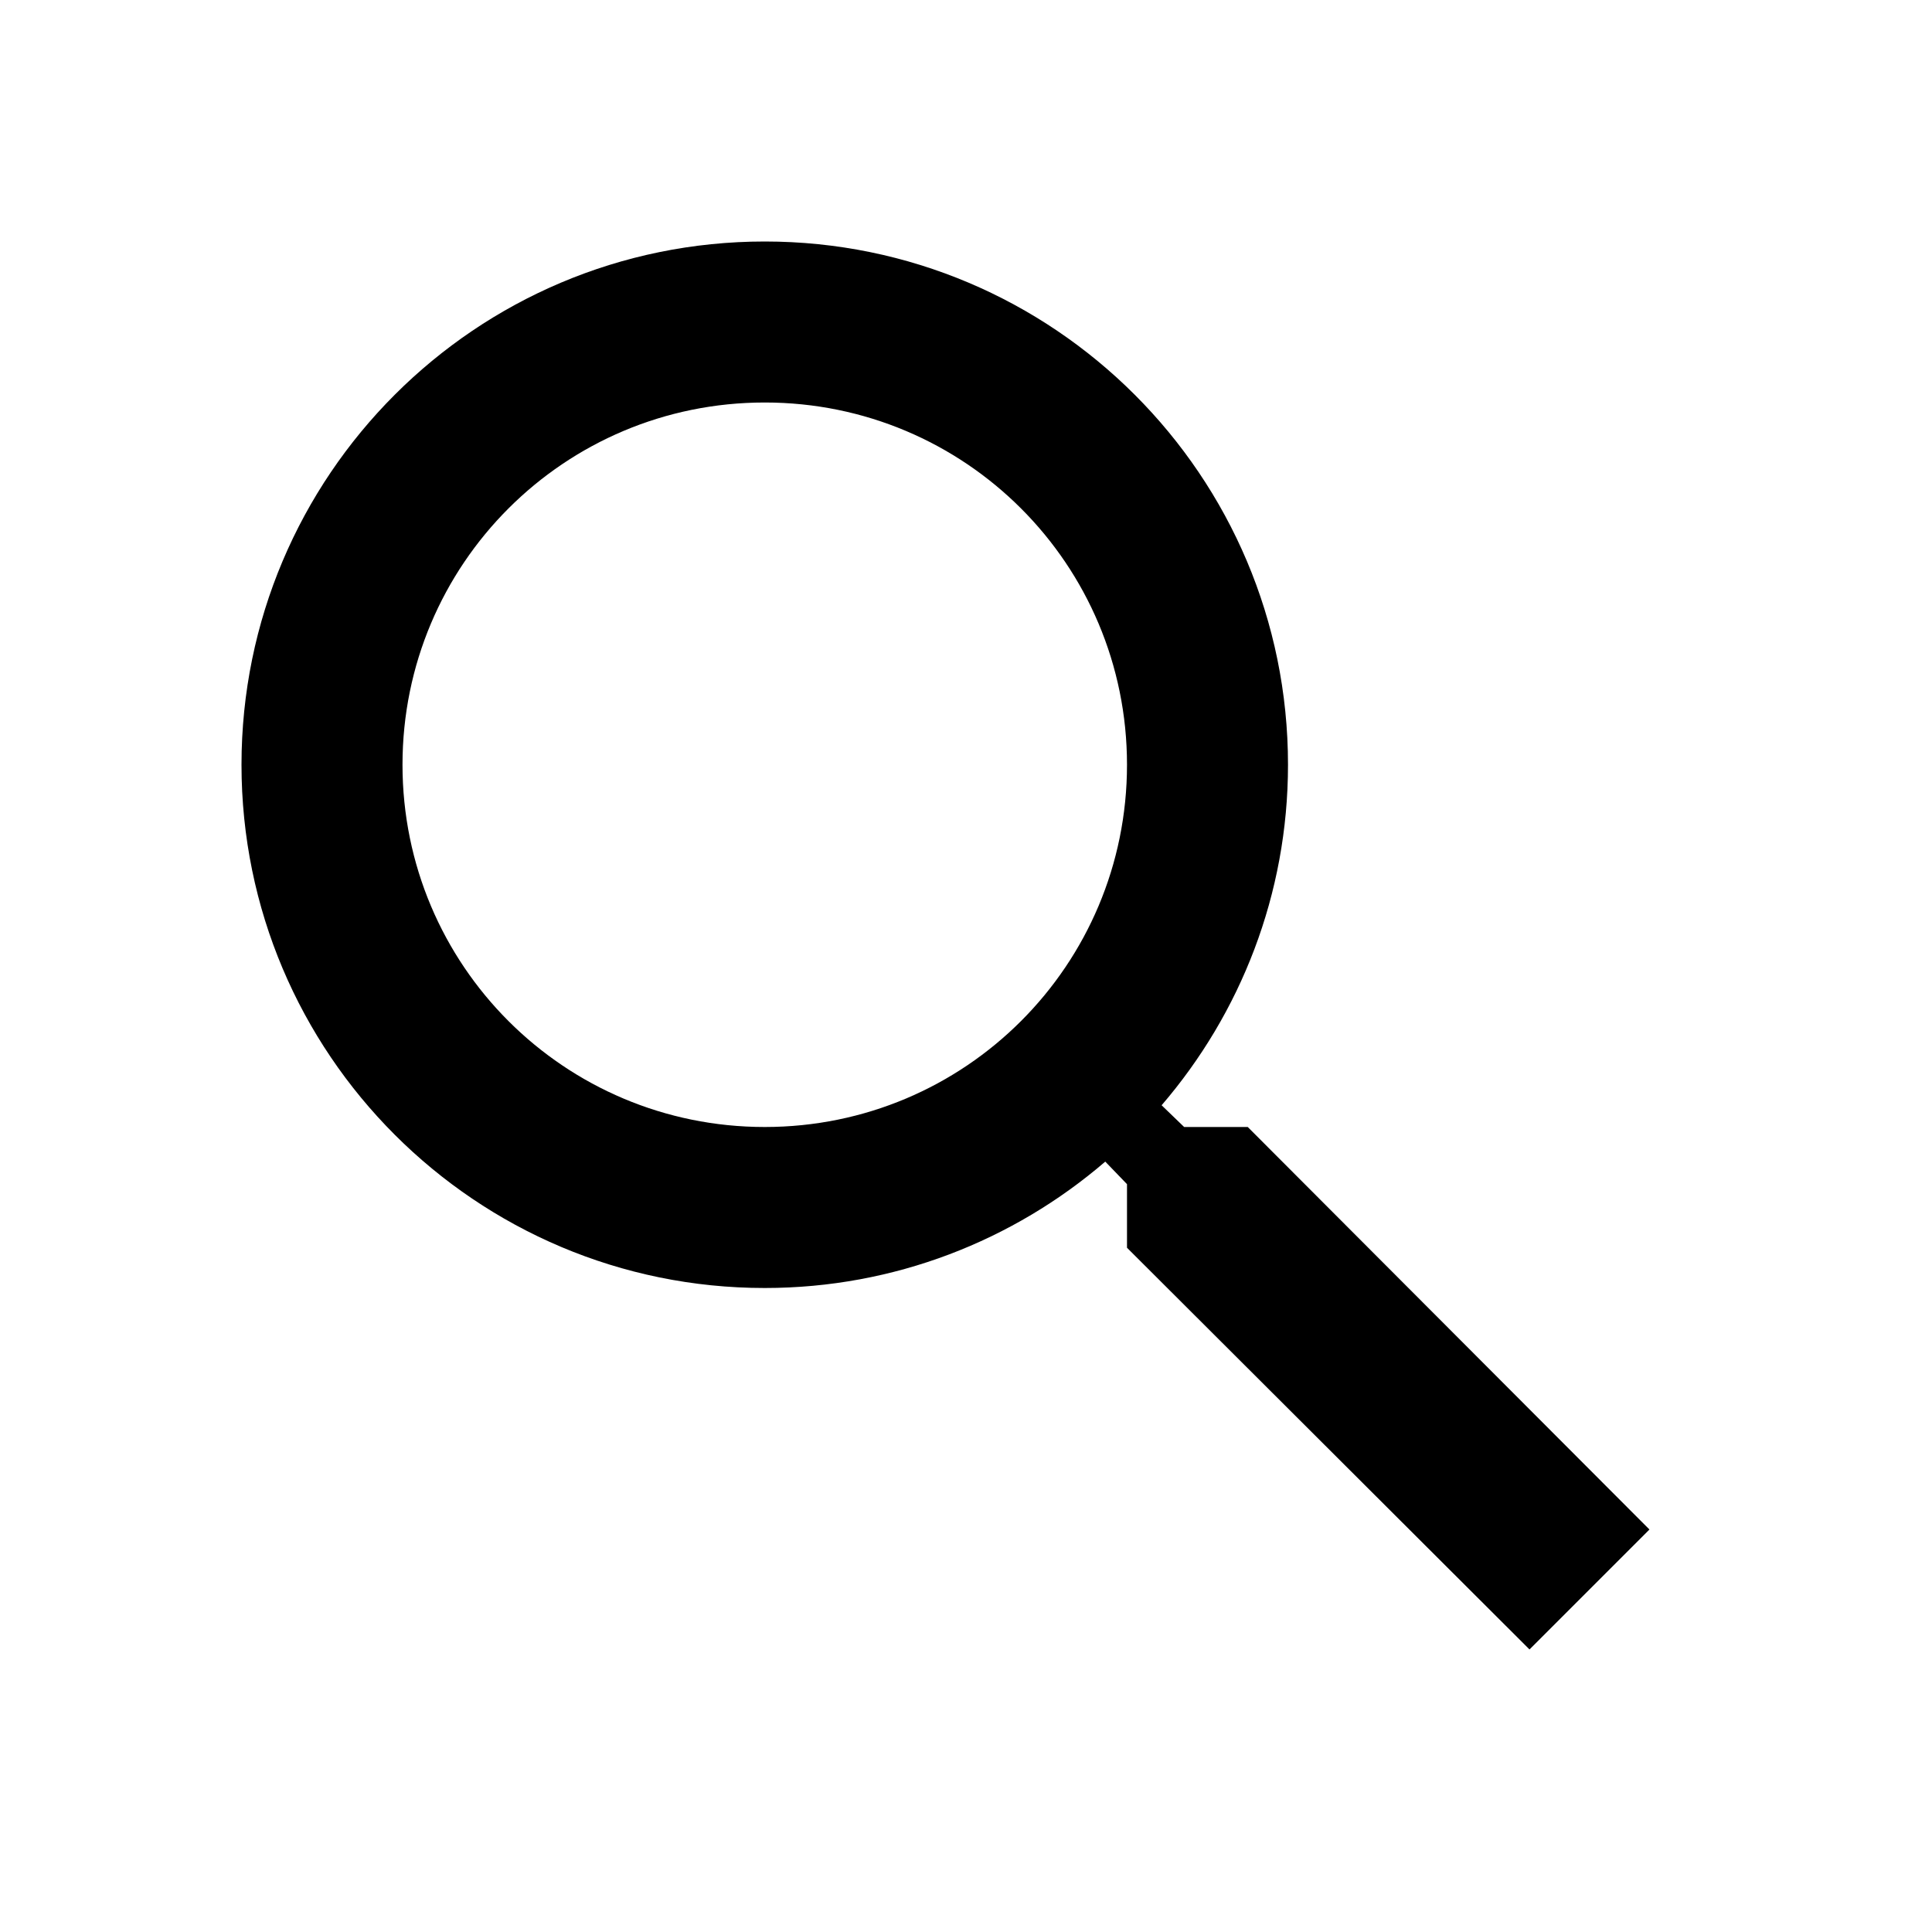
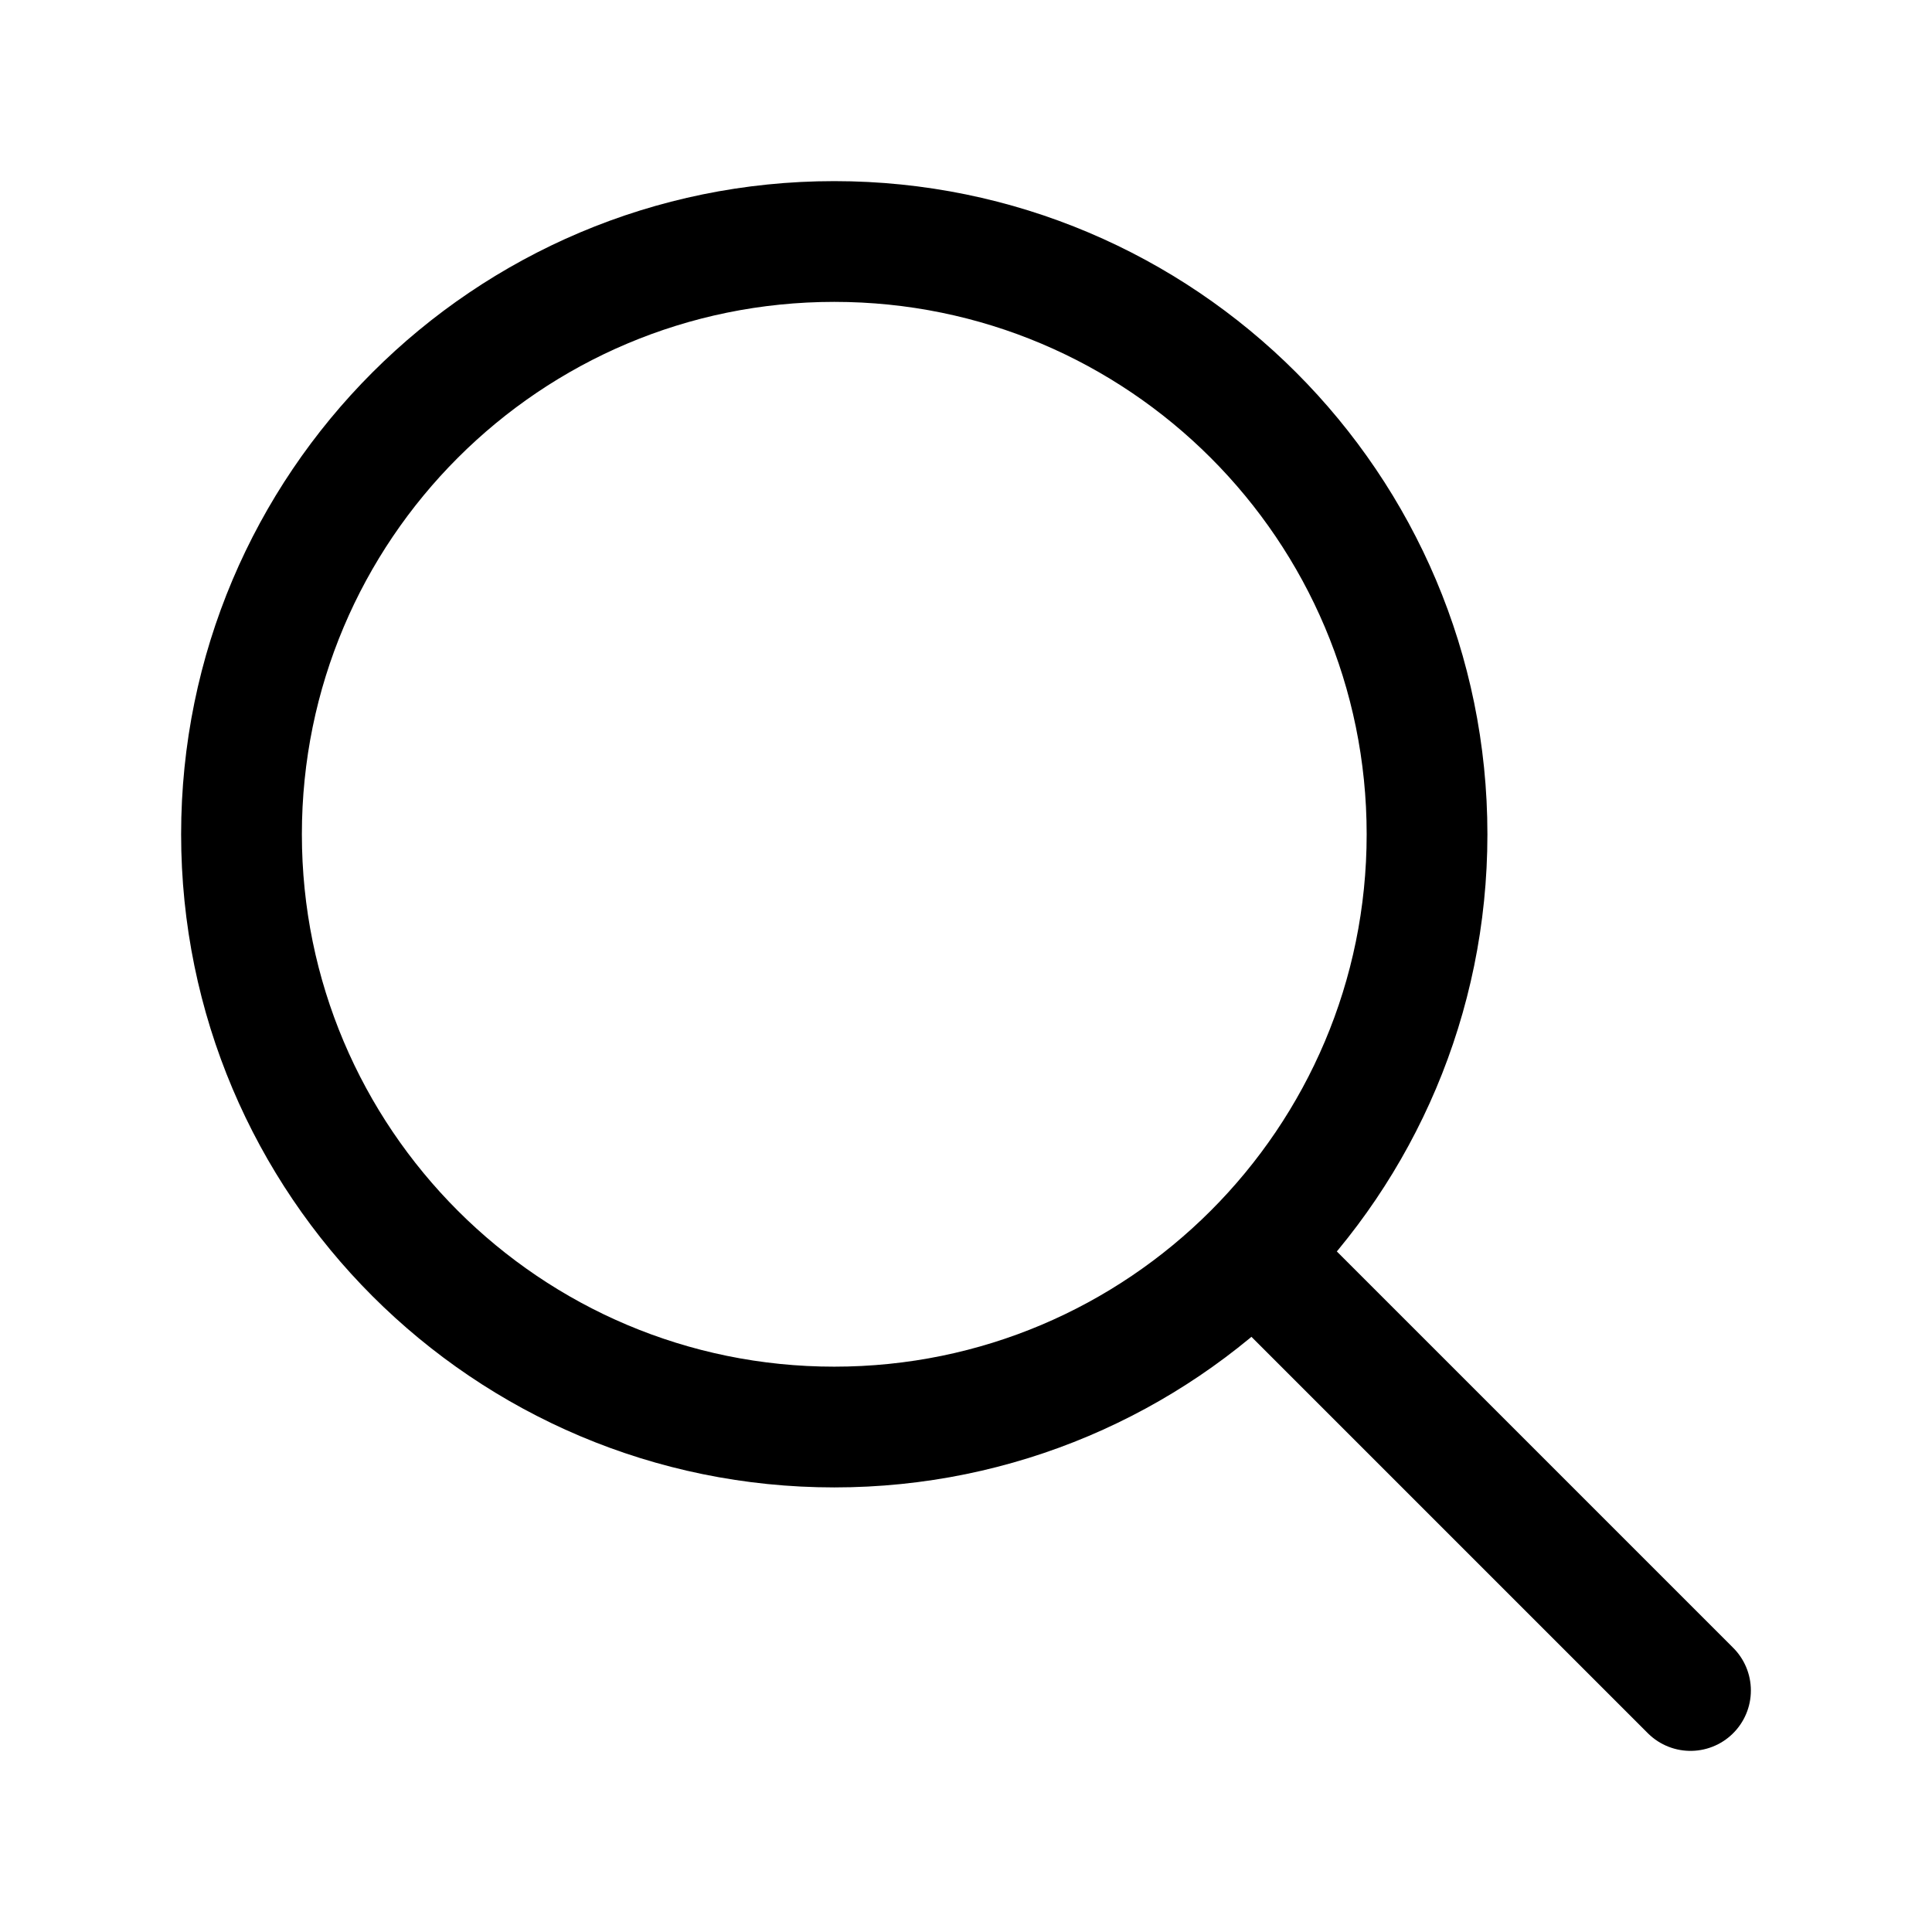
- <svg xmlns="http://www.w3.org/2000/svg" height="24" viewBox="0 0 24 24" width="24">
-   <path d="M0 0h24v24H0V0z" fill="none" />
-   <path d="M15.5 14h-.79l-.28-.27C15.41 12.59 16 11.11 16 9.5 16 5.91 13.09 3 9.5 3S3 5.91 3 9.5 5.91 16 9.5 16c1.61 0 3.09-.59 4.23-1.57l.27.28v.79l5 4.99L20.49 19l-4.99-5zm-6 0C7.01 14 5 11.99 5 9.5S7.01 5 9.5 5 14 7.01 14 9.5 11.99 14 9.5 14z" />
+ <svg xmlns="http://www.w3.org/2000/svg" width="512" height="512" viewBox="0 0 512 512">
+   <path d="M221.09,64A157.09,157.09,0,1,0,378.18,221.09,157.1,157.1,0,0,0,221.09,64Z" style="fill:none;stroke:#000;stroke-miterlimit:10;stroke-width:32px" />
+   <line x1="338.29" y1="338.29" x2="448" y2="448" style="fill:none;stroke:#000;stroke-linecap:round;stroke-miterlimit:10;stroke-width:32px" />
</svg>
